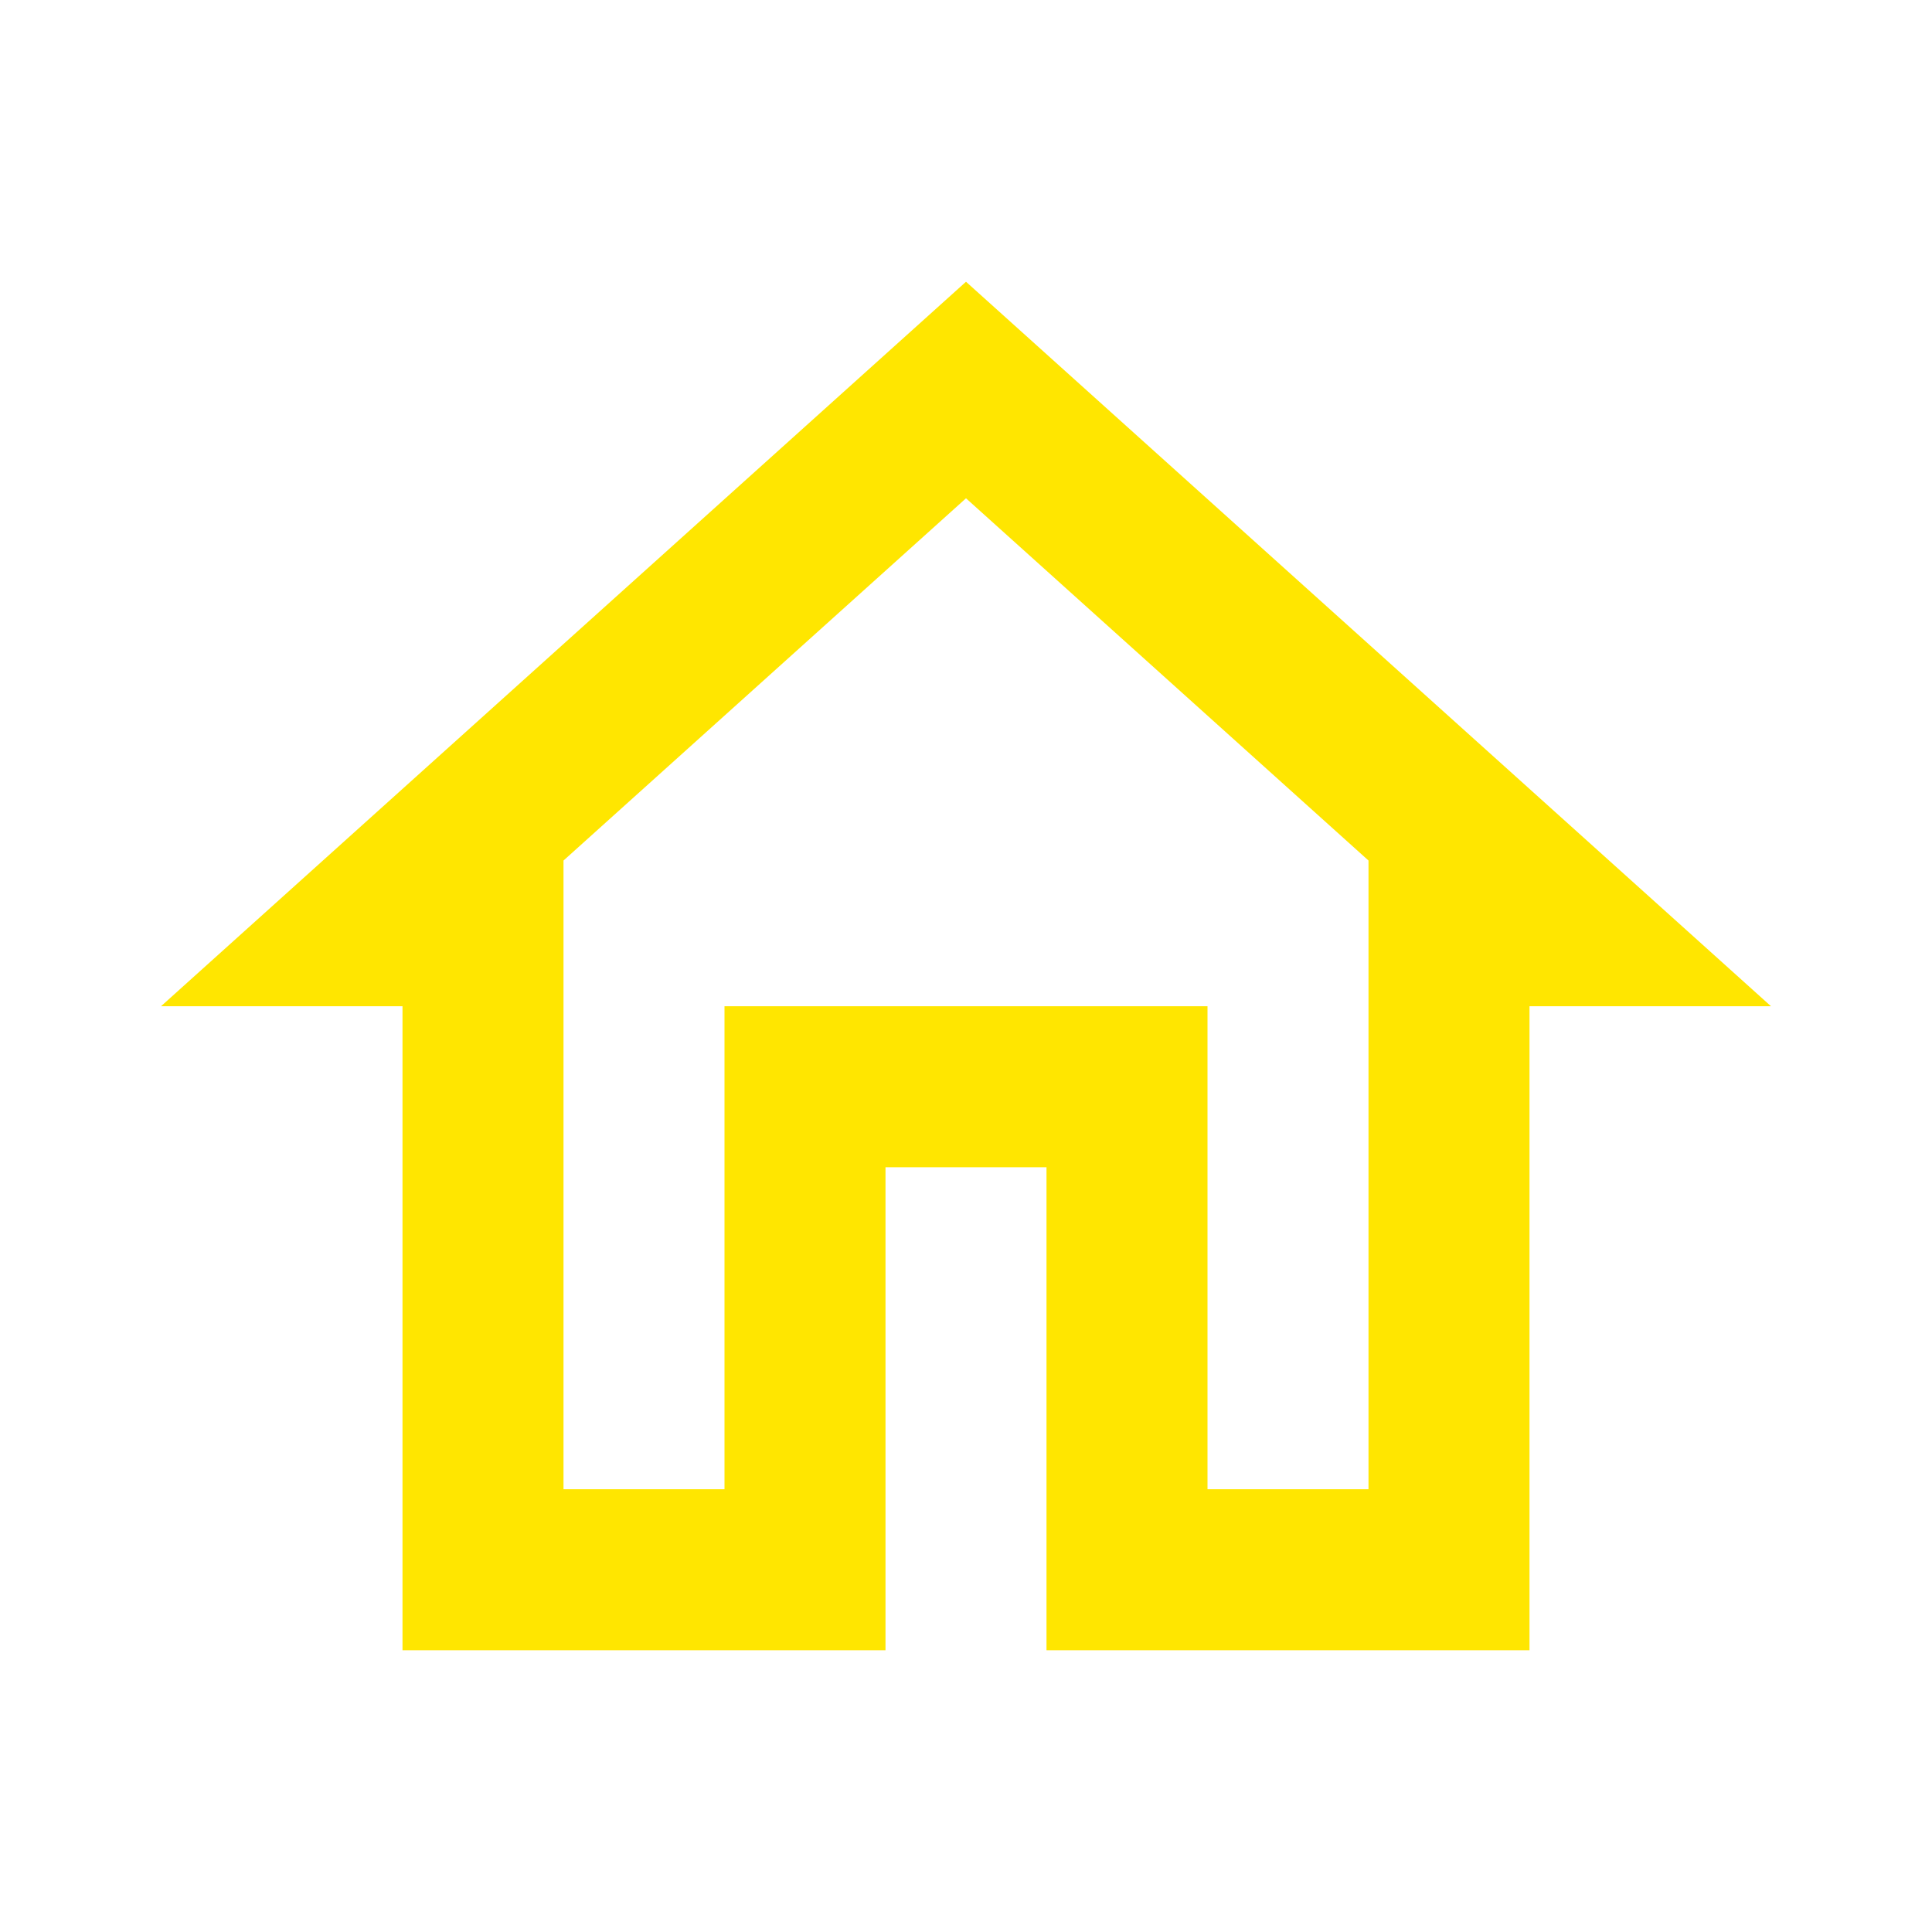
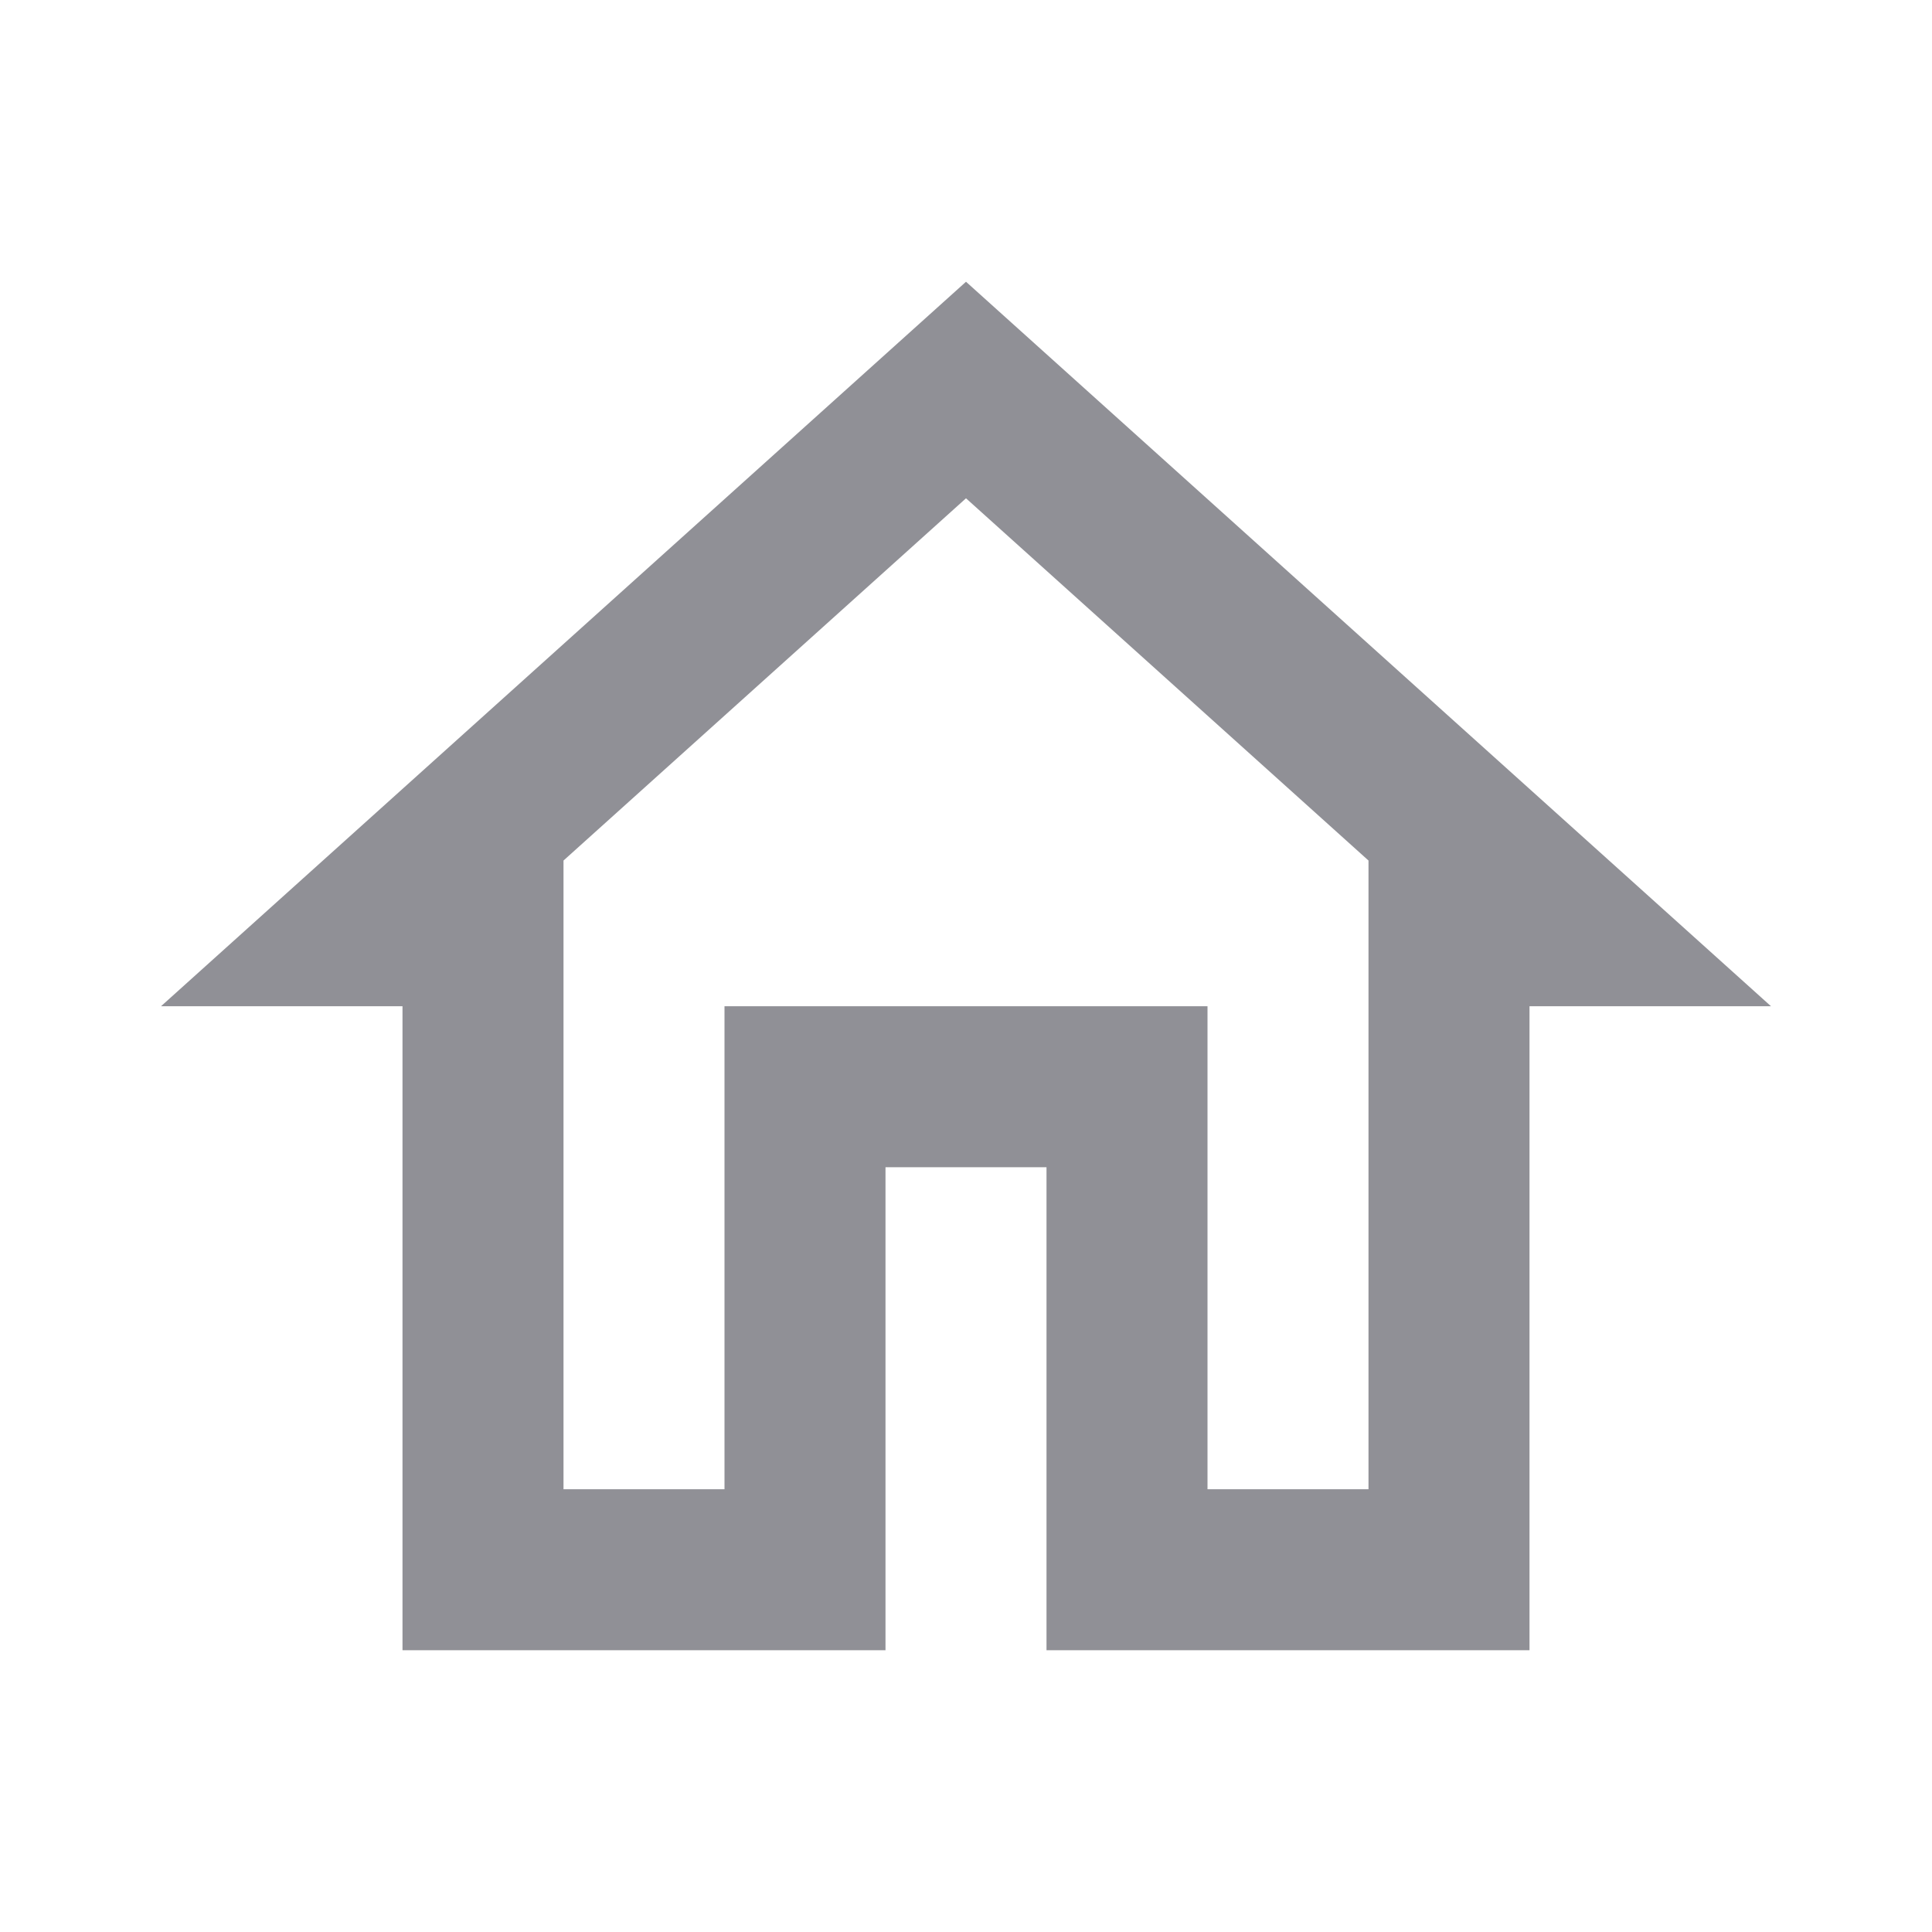
<svg xmlns="http://www.w3.org/2000/svg" width="24" height="24" viewBox="0 0 24 24" fill="none">
-   <path fill-rule="evenodd" clip-rule="evenodd" d="M2 12.5L12 3.5L22 12.5H19V20.5H13V14.5H11V20.5H5V12.5H2ZM17 10.69L12 6.19L7 10.69V18.5H9V12.5H15V18.5H17V10.69Z" fill="#FFE600" />
+   <path fill-rule="evenodd" clip-rule="evenodd" d="M2 12.5L12 3.5L22 12.5H19V20.5H13V14.5H11V20.5H5V12.5H2ZM17 10.69L12 6.19L7 10.69V18.5H9V12.5H15V18.5H17V10.69Z" fill="#909096" />
</svg>
